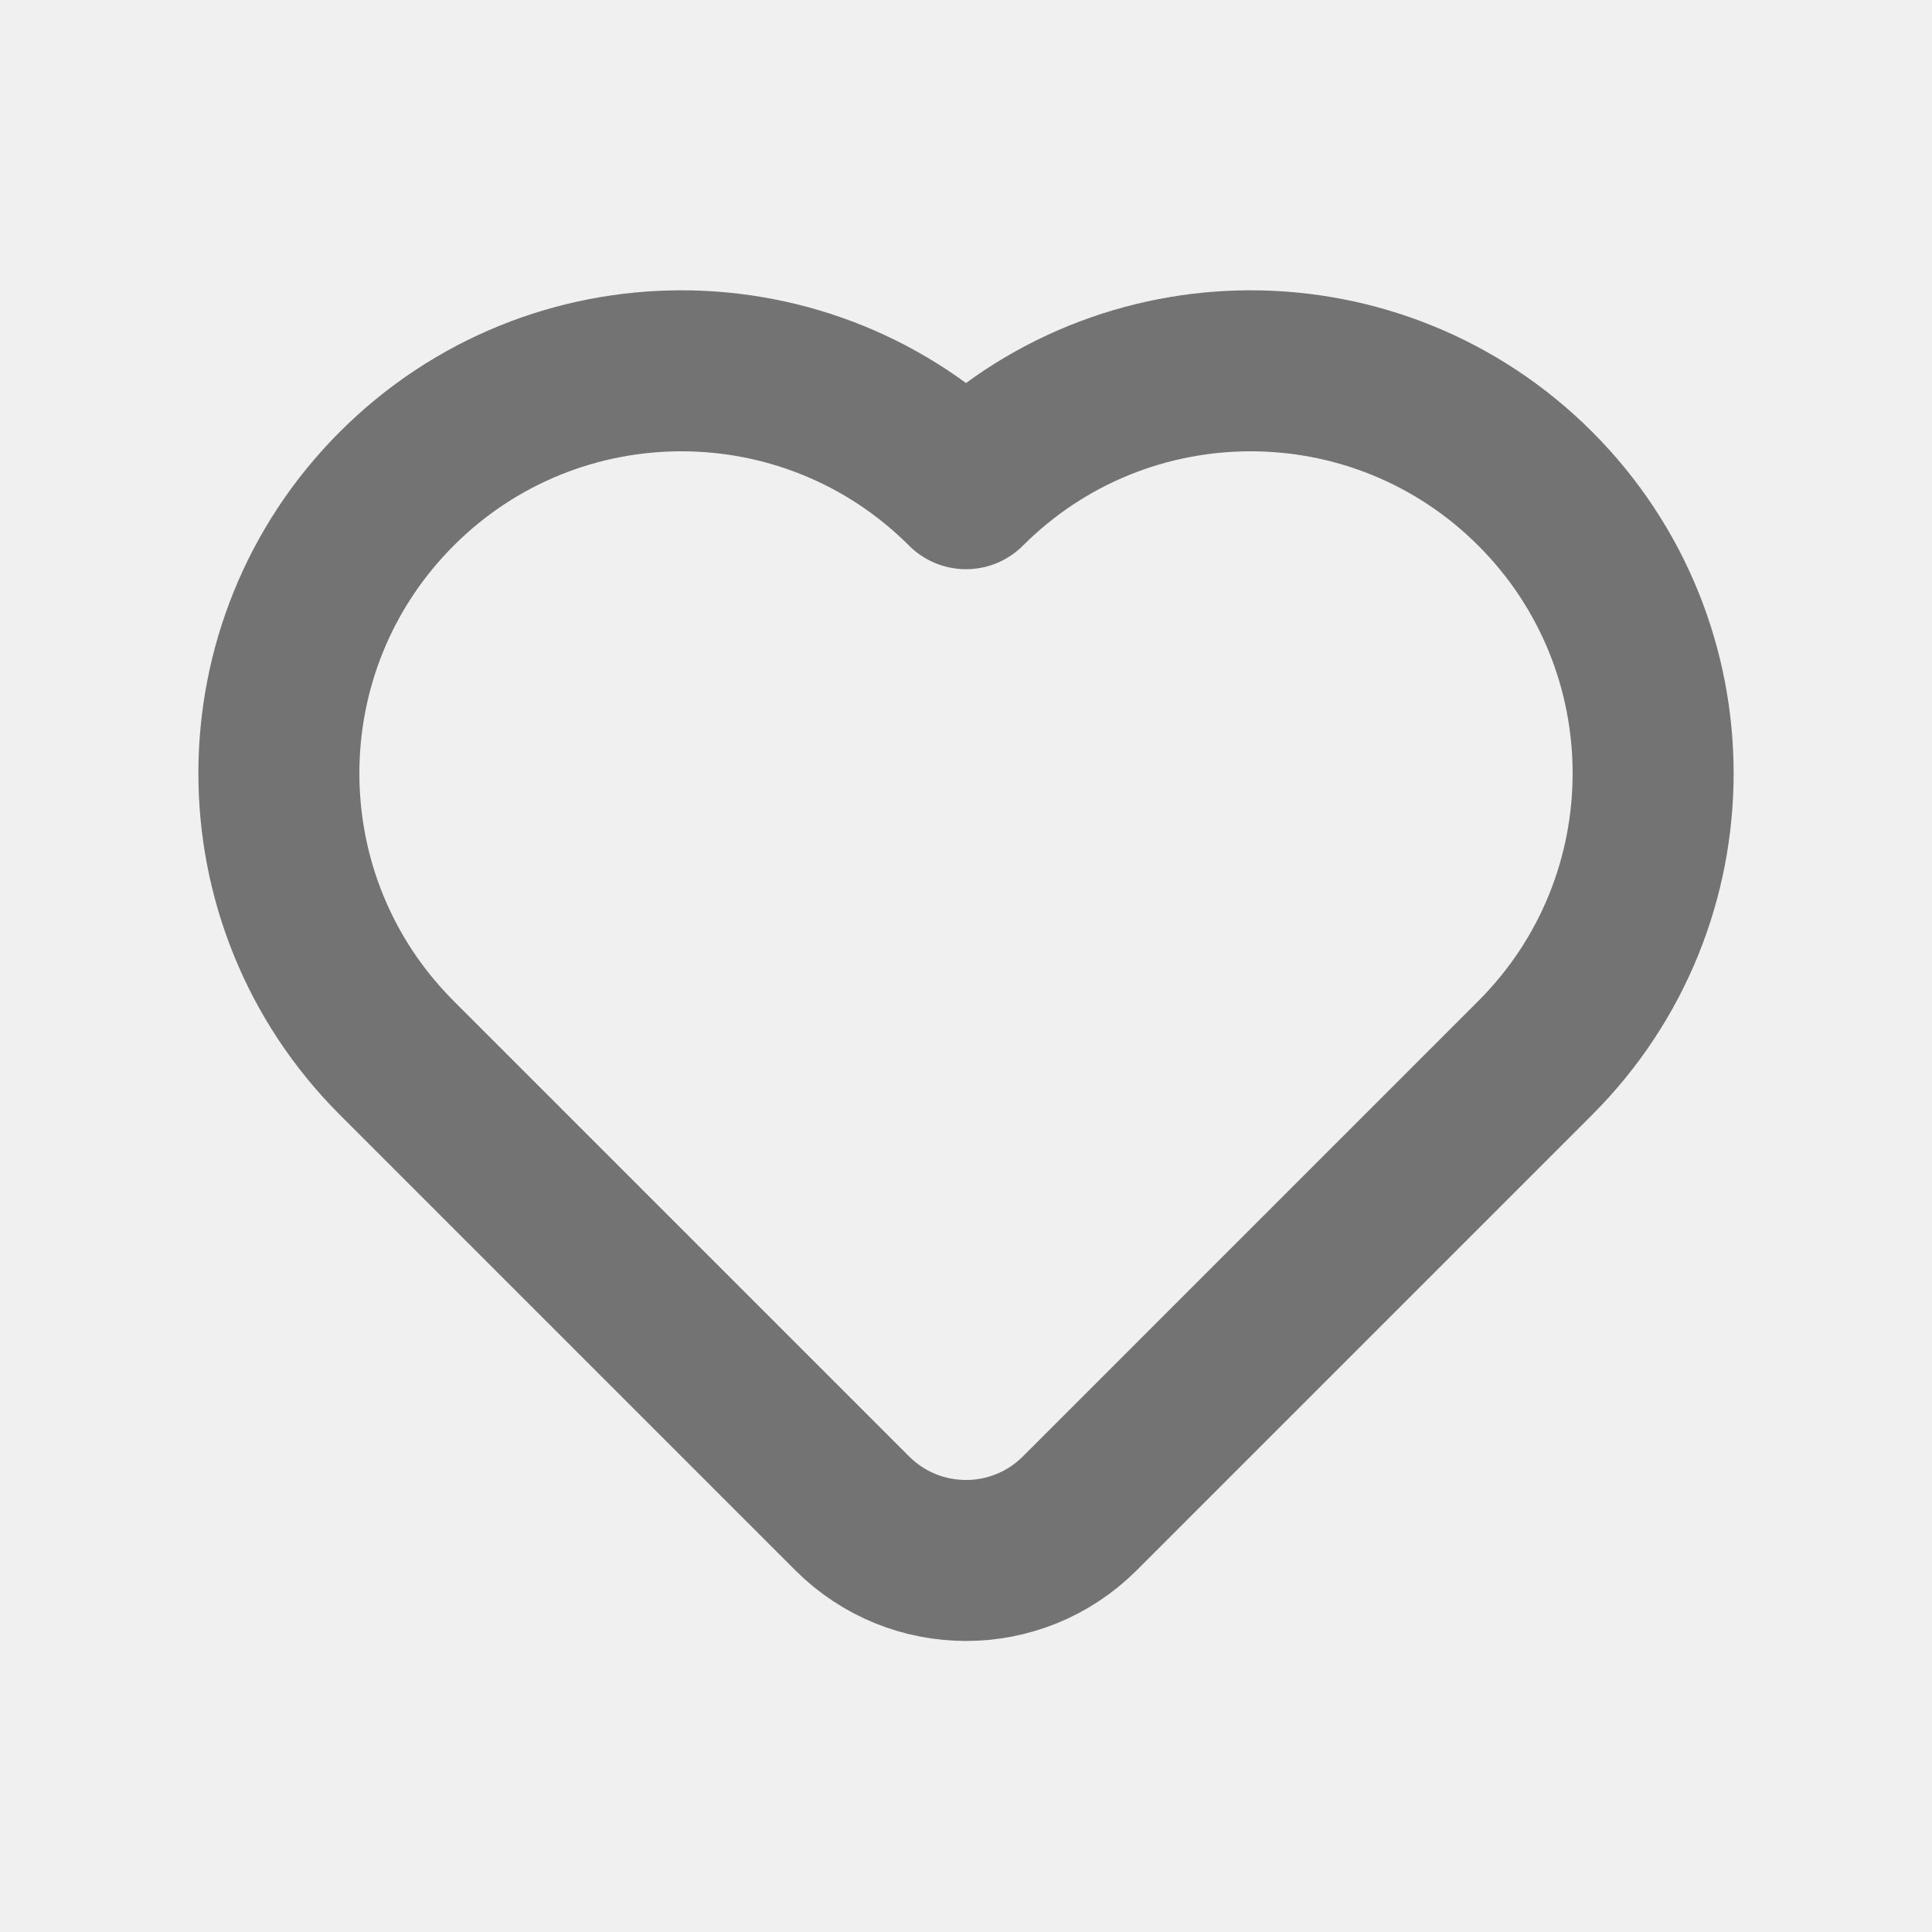
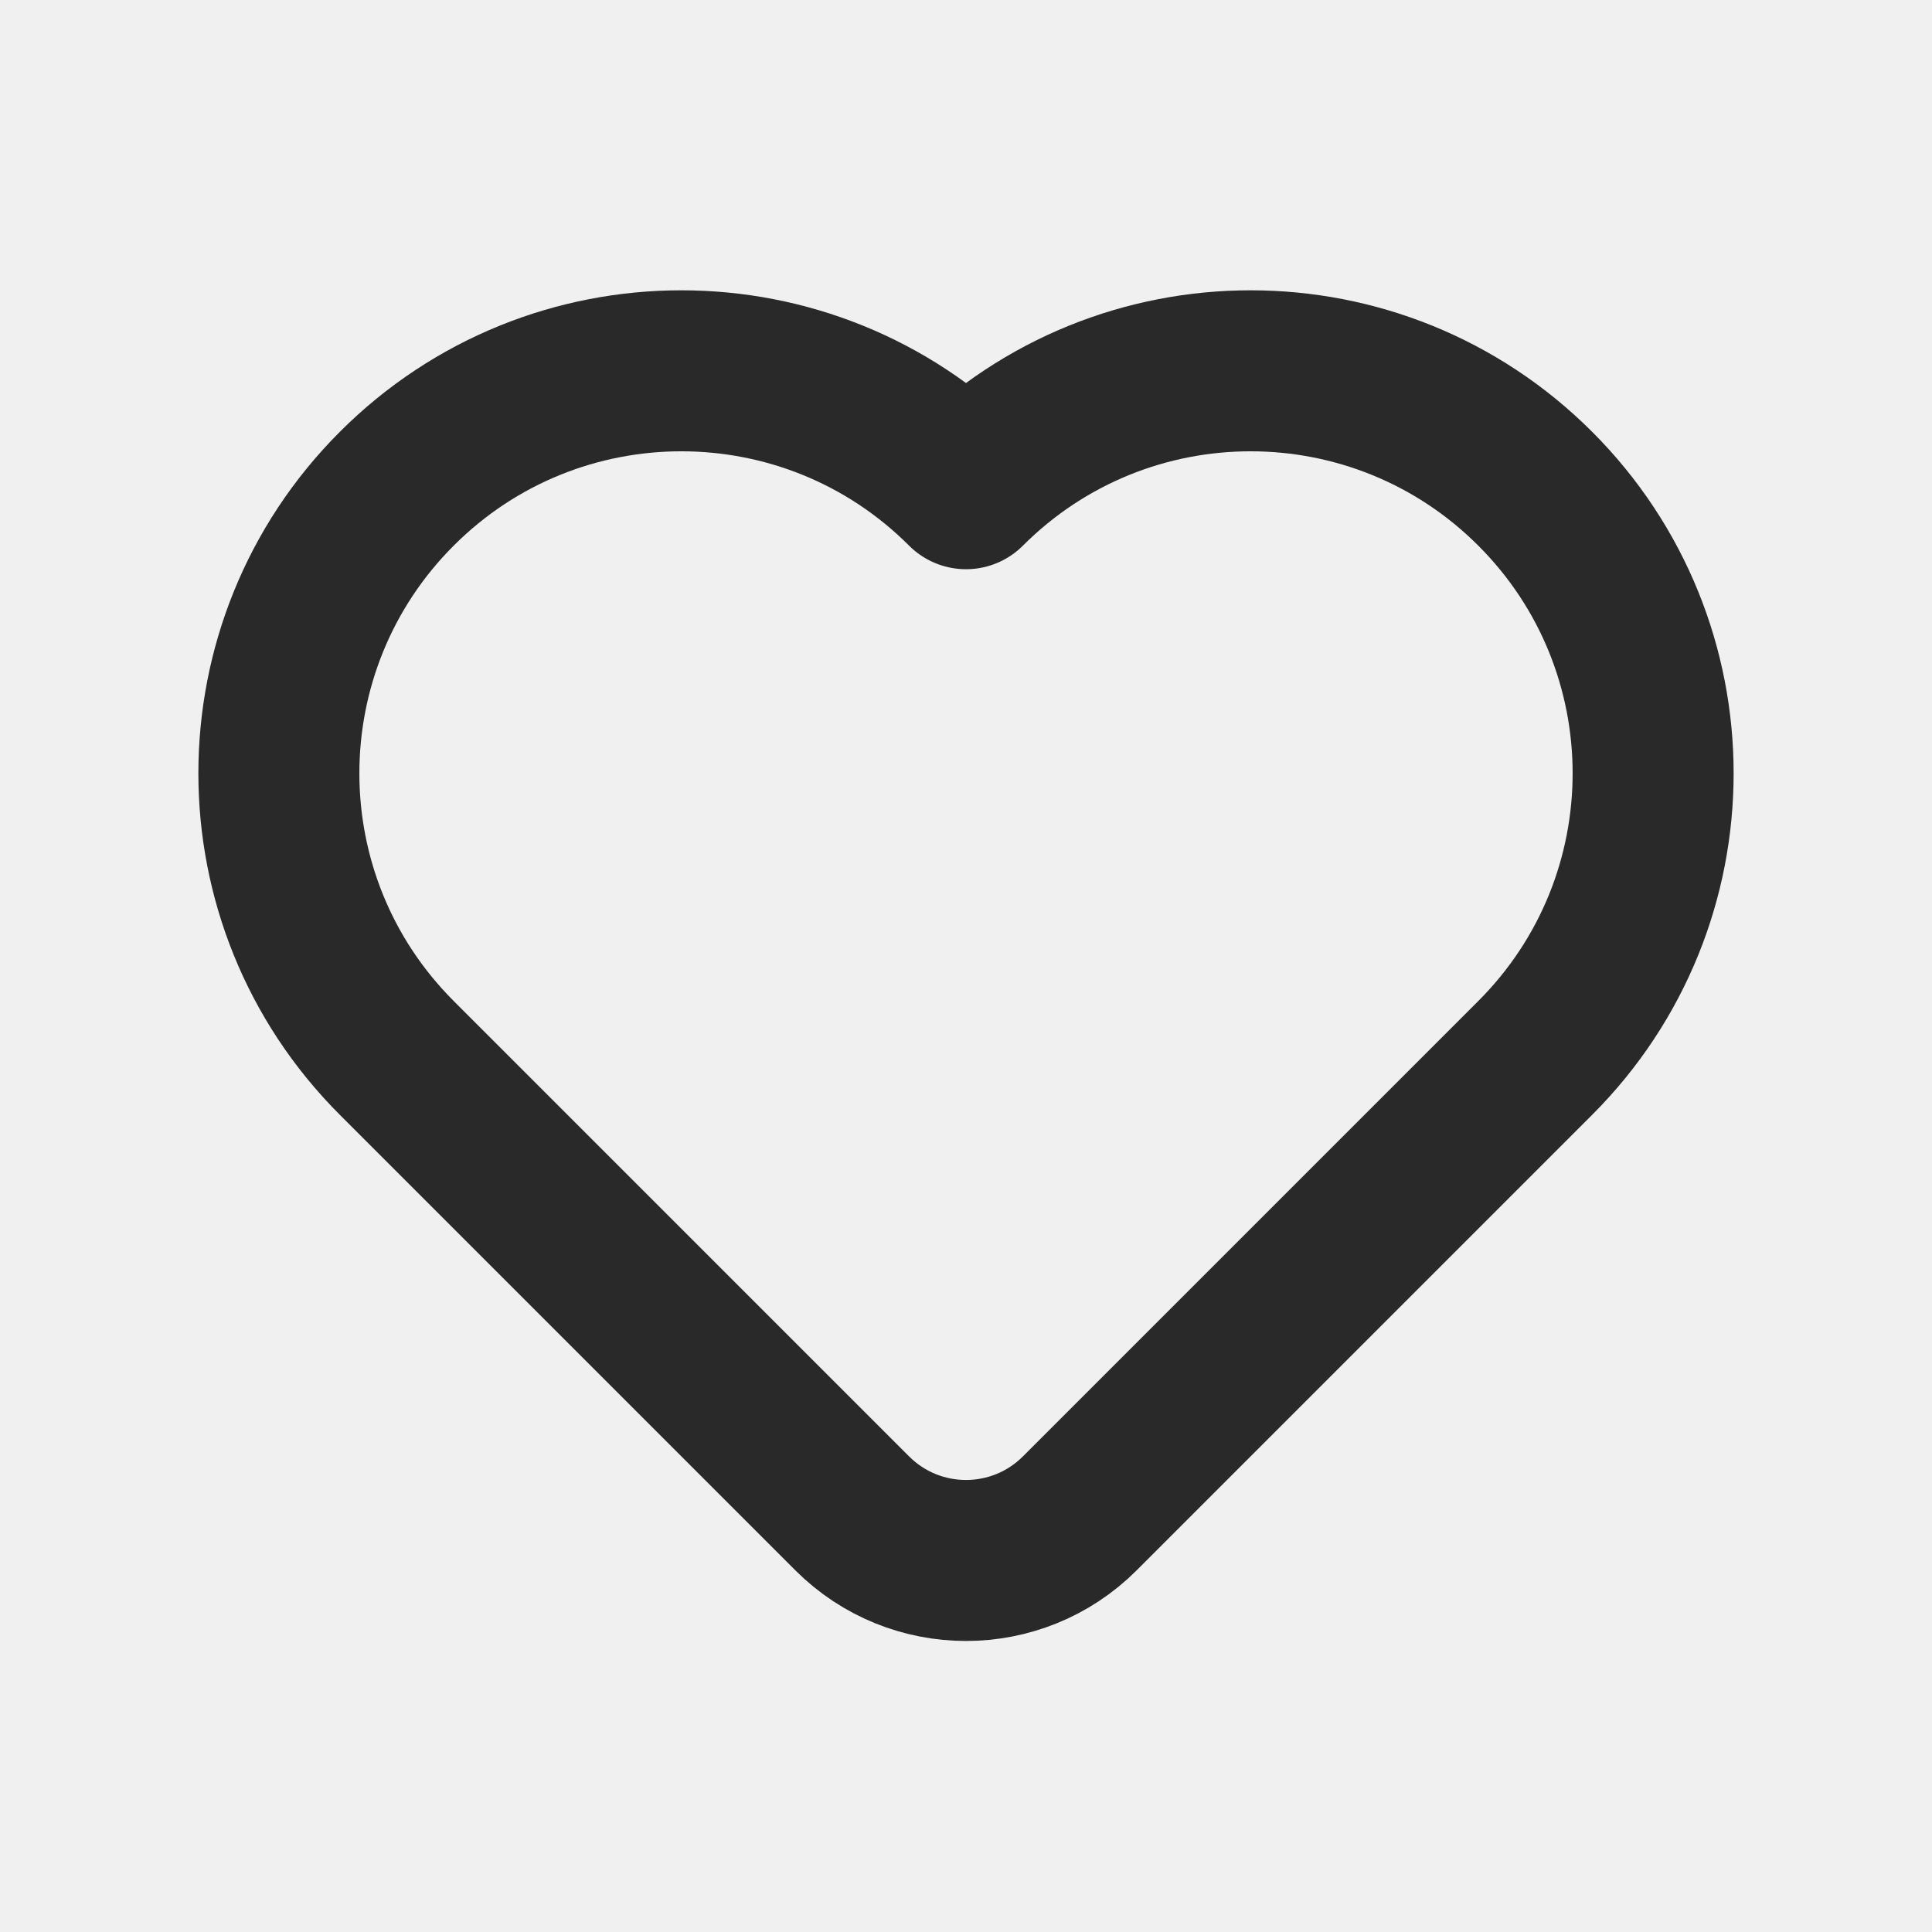
<svg xmlns="http://www.w3.org/2000/svg" width="24" height="24" viewBox="0 0 24 24" fill="none">
  <g clip-path="url(#clip0_3739_41527)">
-     <path d="M19.071 13.142L13.414 18.799C12.633 19.58 11.367 19.58 10.586 18.799L4.929 13.142C2.976 11.189 2.976 8.024 4.929 6.071C6.881 4.118 10.047 4.118 12 6.071C13.953 4.118 17.118 4.118 19.071 6.071C21.024 8.024 21.024 11.189 19.071 13.142Z" stroke="#737373" stroke-width="2" stroke-linecap="round" stroke-linejoin="round" />
+     <path d="M19.071 13.142L13.414 18.799C12.633 19.58 11.367 19.58 10.586 18.799L4.929 13.142C2.976 11.189 2.976 8.024 4.929 6.071C6.881 4.118 10.047 4.118 12 6.071C13.953 4.118 17.118 4.118 19.071 6.071C21.024 8.024 21.024 11.189 19.071 13.142Z" stroke="#292929" stroke-width="2" stroke-linecap="round" stroke-linejoin="round" />
  </g>
  <defs>
    <clipPath id="clip0_3739_41527">
      <rect width="24" height="24" fill="white" />
    </clipPath>
  </defs>
</svg>
